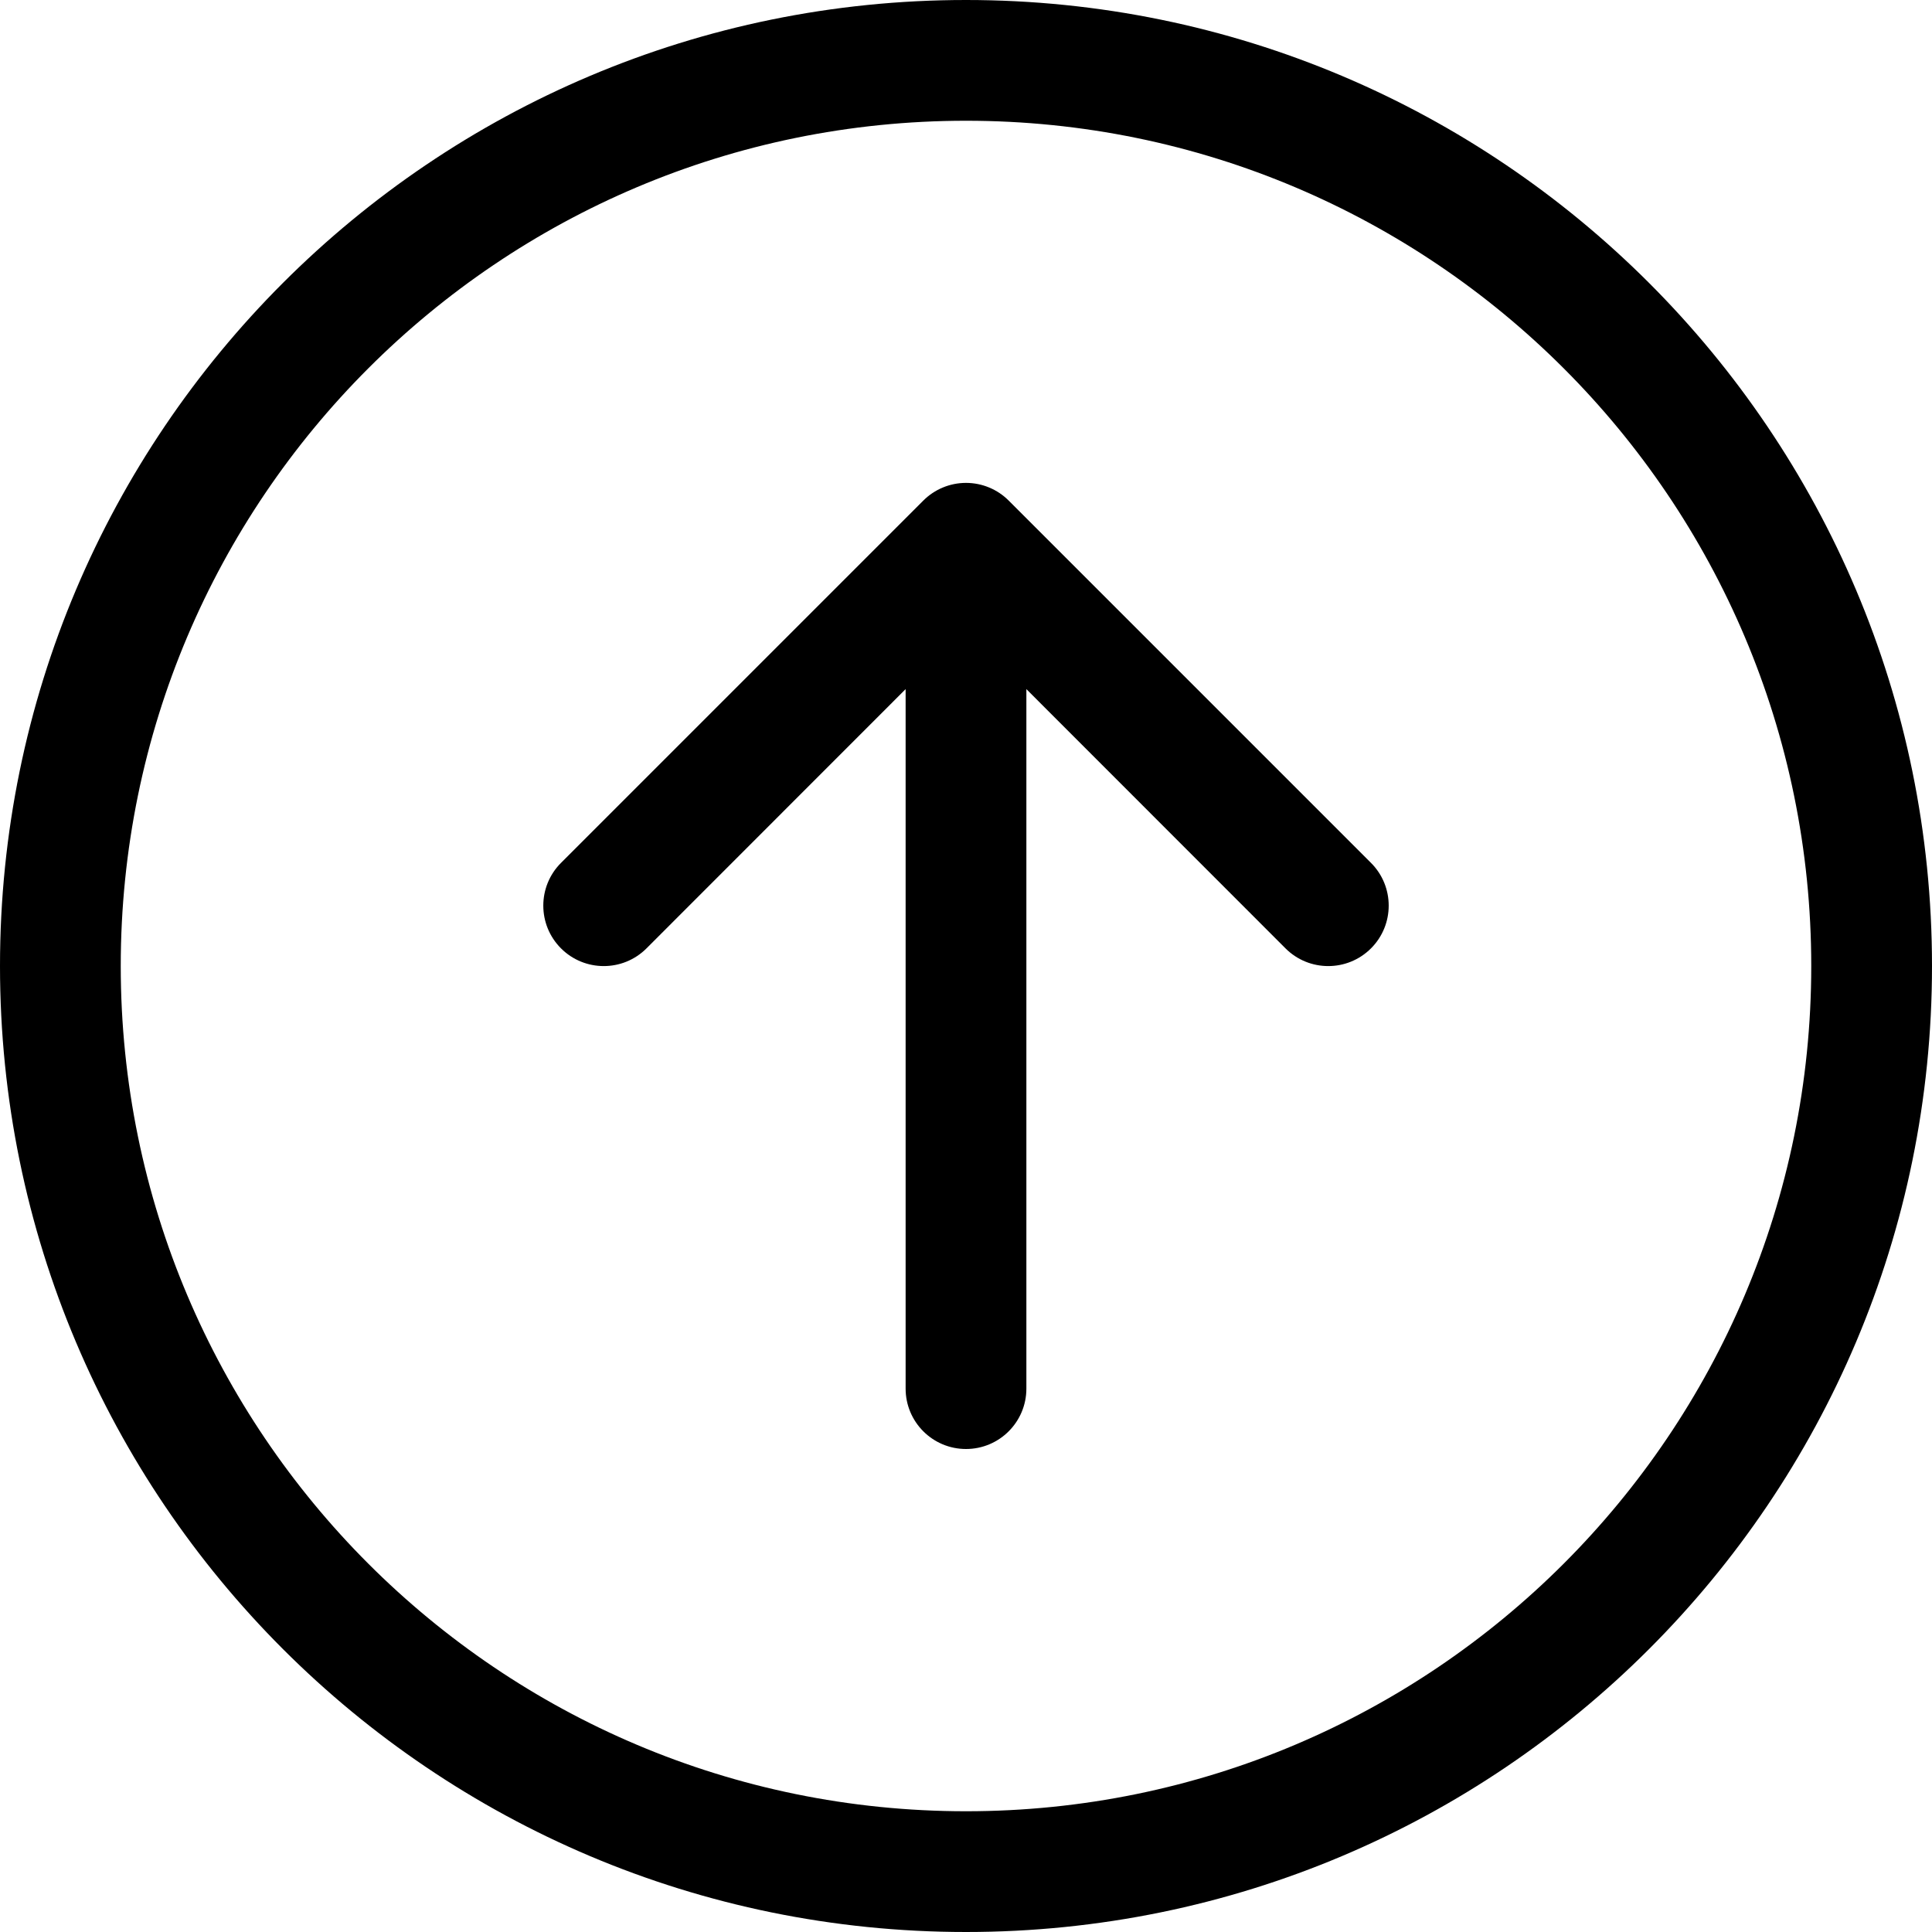
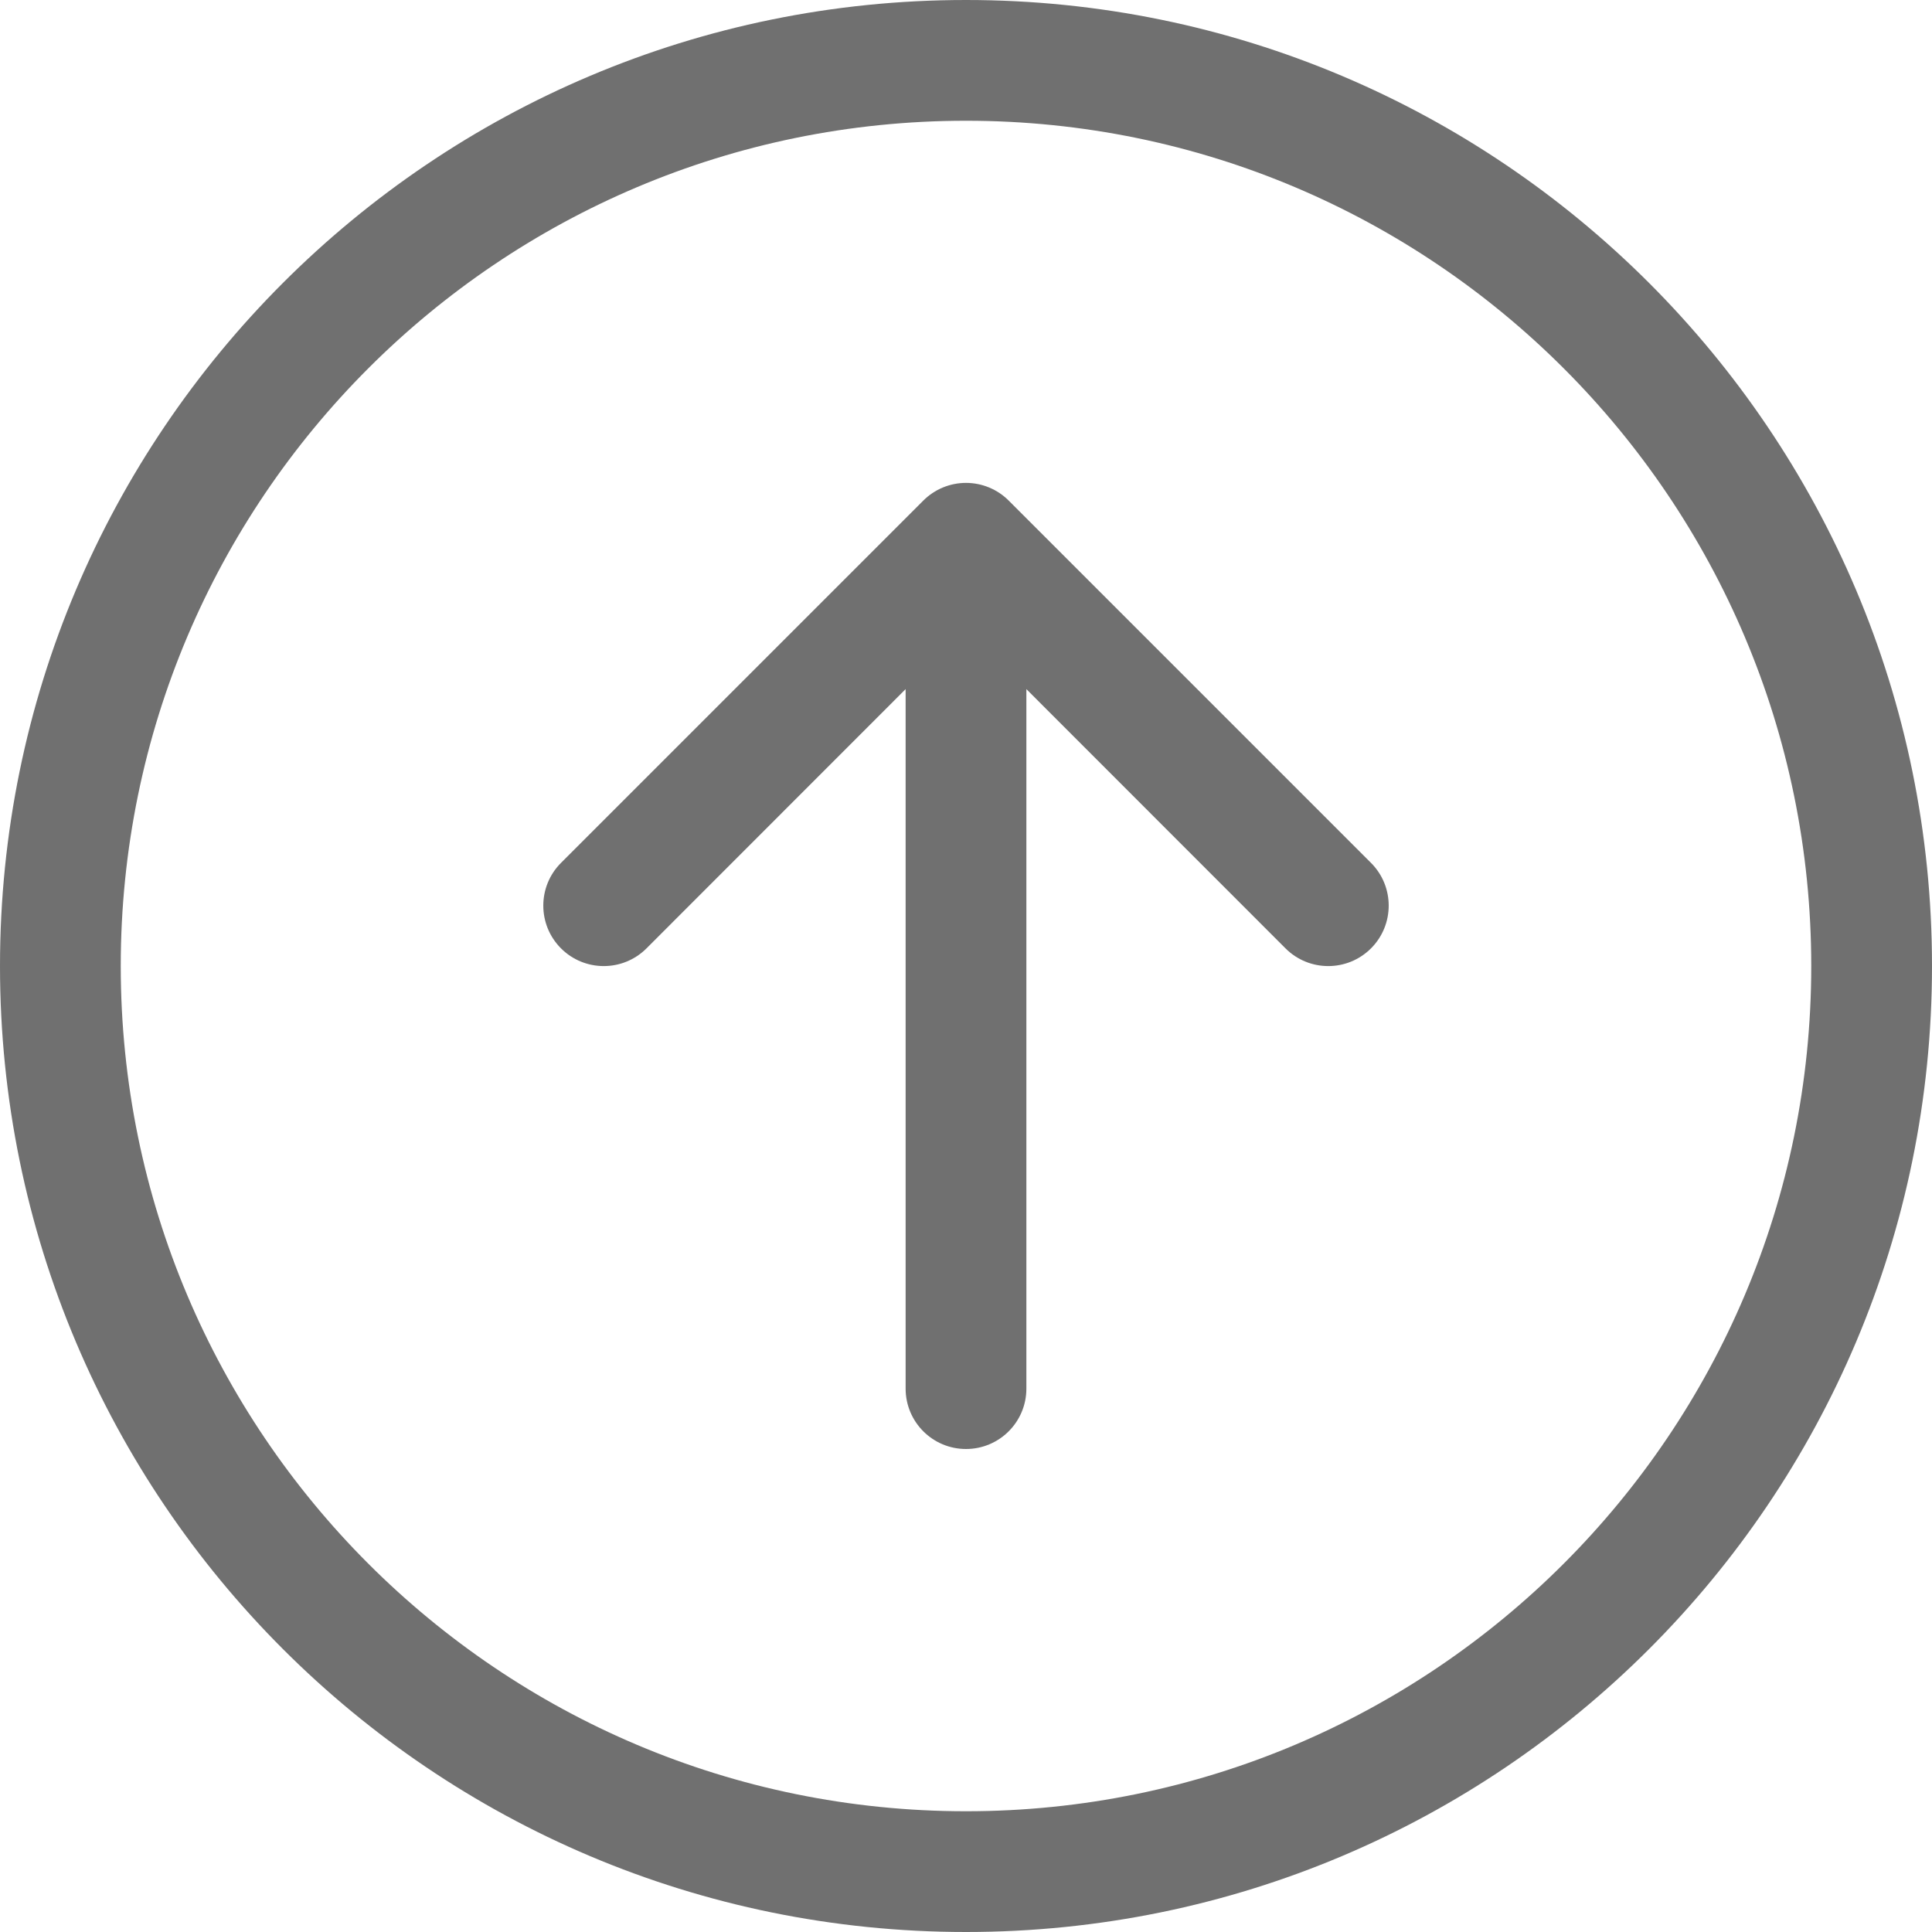
- <svg xmlns="http://www.w3.org/2000/svg" width="54" height="54" fill="currentColor" class="bi bi-arrow-up-circle" viewBox="0 0 16 16">
+ <svg xmlns="http://www.w3.org/2000/svg" width="40" height="40 " fill="#707070" class="bi bi-arrow-up-circle" viewBox="0 0 16 16">
  <path fill-rule="evenodd" d="M1 8a7 7 0 1 0 14 0A7 7 0 0 0 1 8m15 0A8 8 0 1 1 0 8a8 8 0 0 1 16 0m-7.5 3.5a.5.5 0 0 1-1 0V5.707L5.354 7.854a.5.5 0 1 1-.708-.708l3-3a.5.5 0 0 1 .708 0l3 3a.5.5 0 0 1-.708.708L8.5 5.707z" />
</svg>
